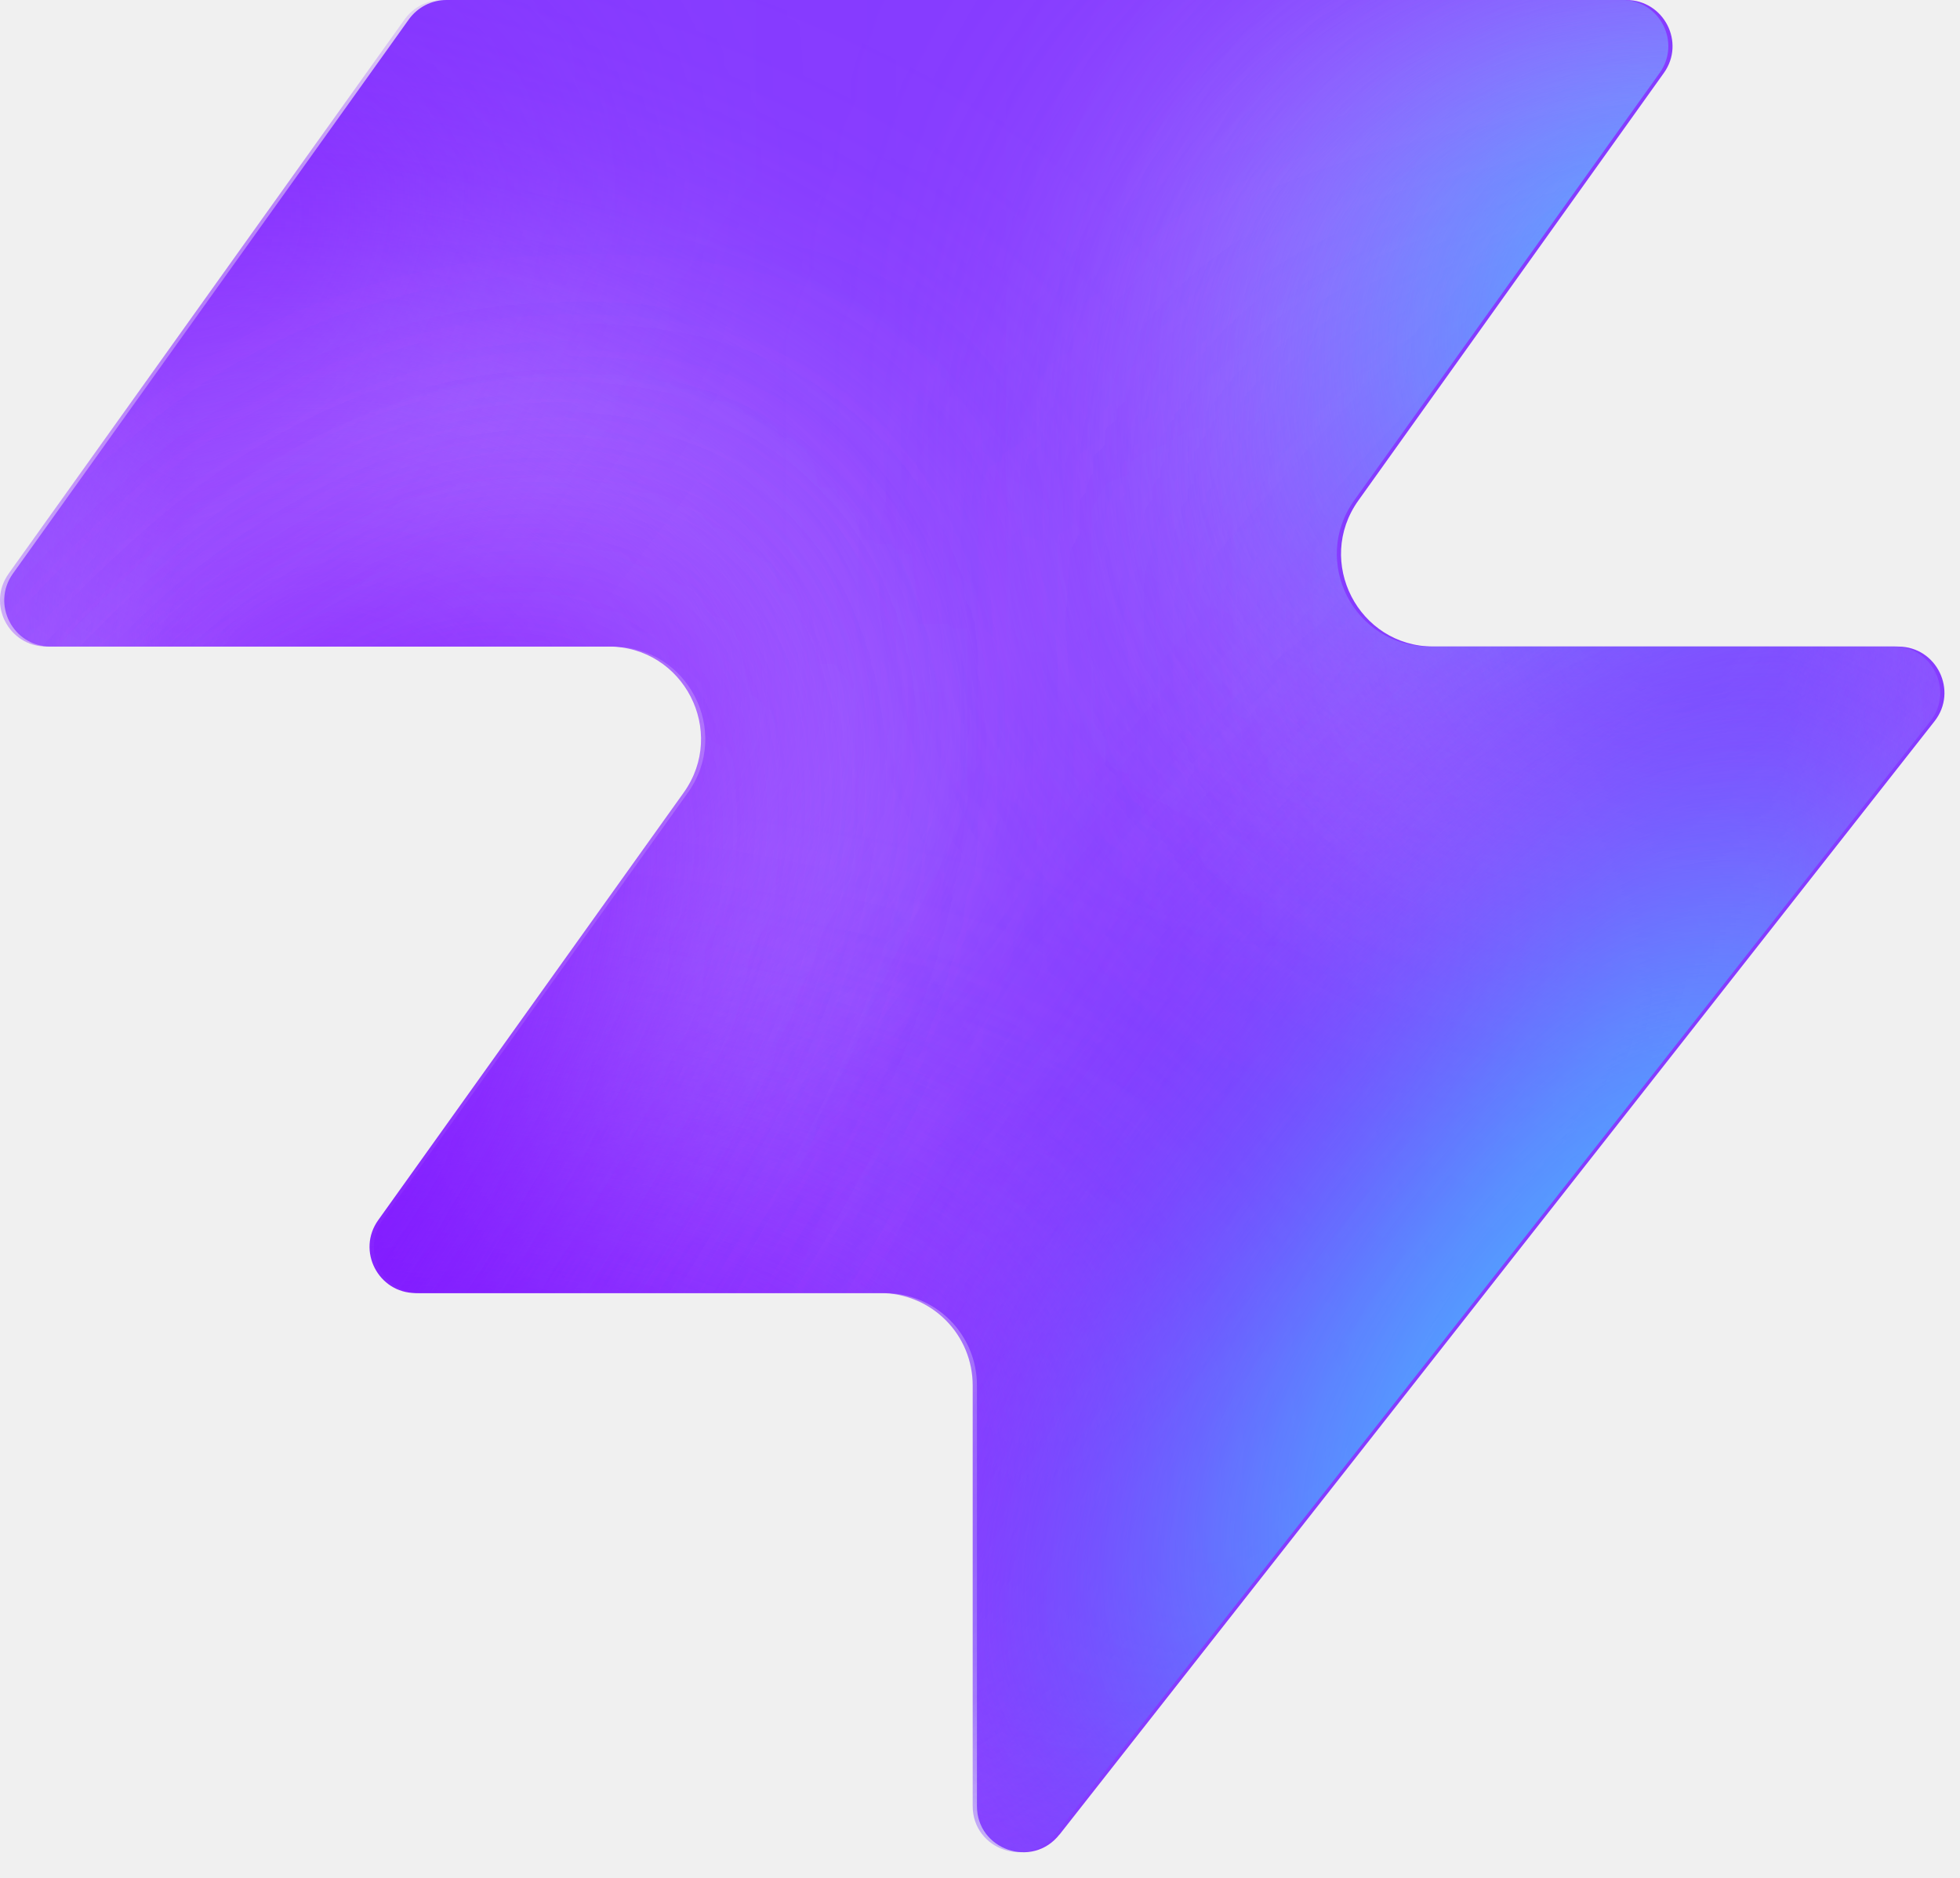
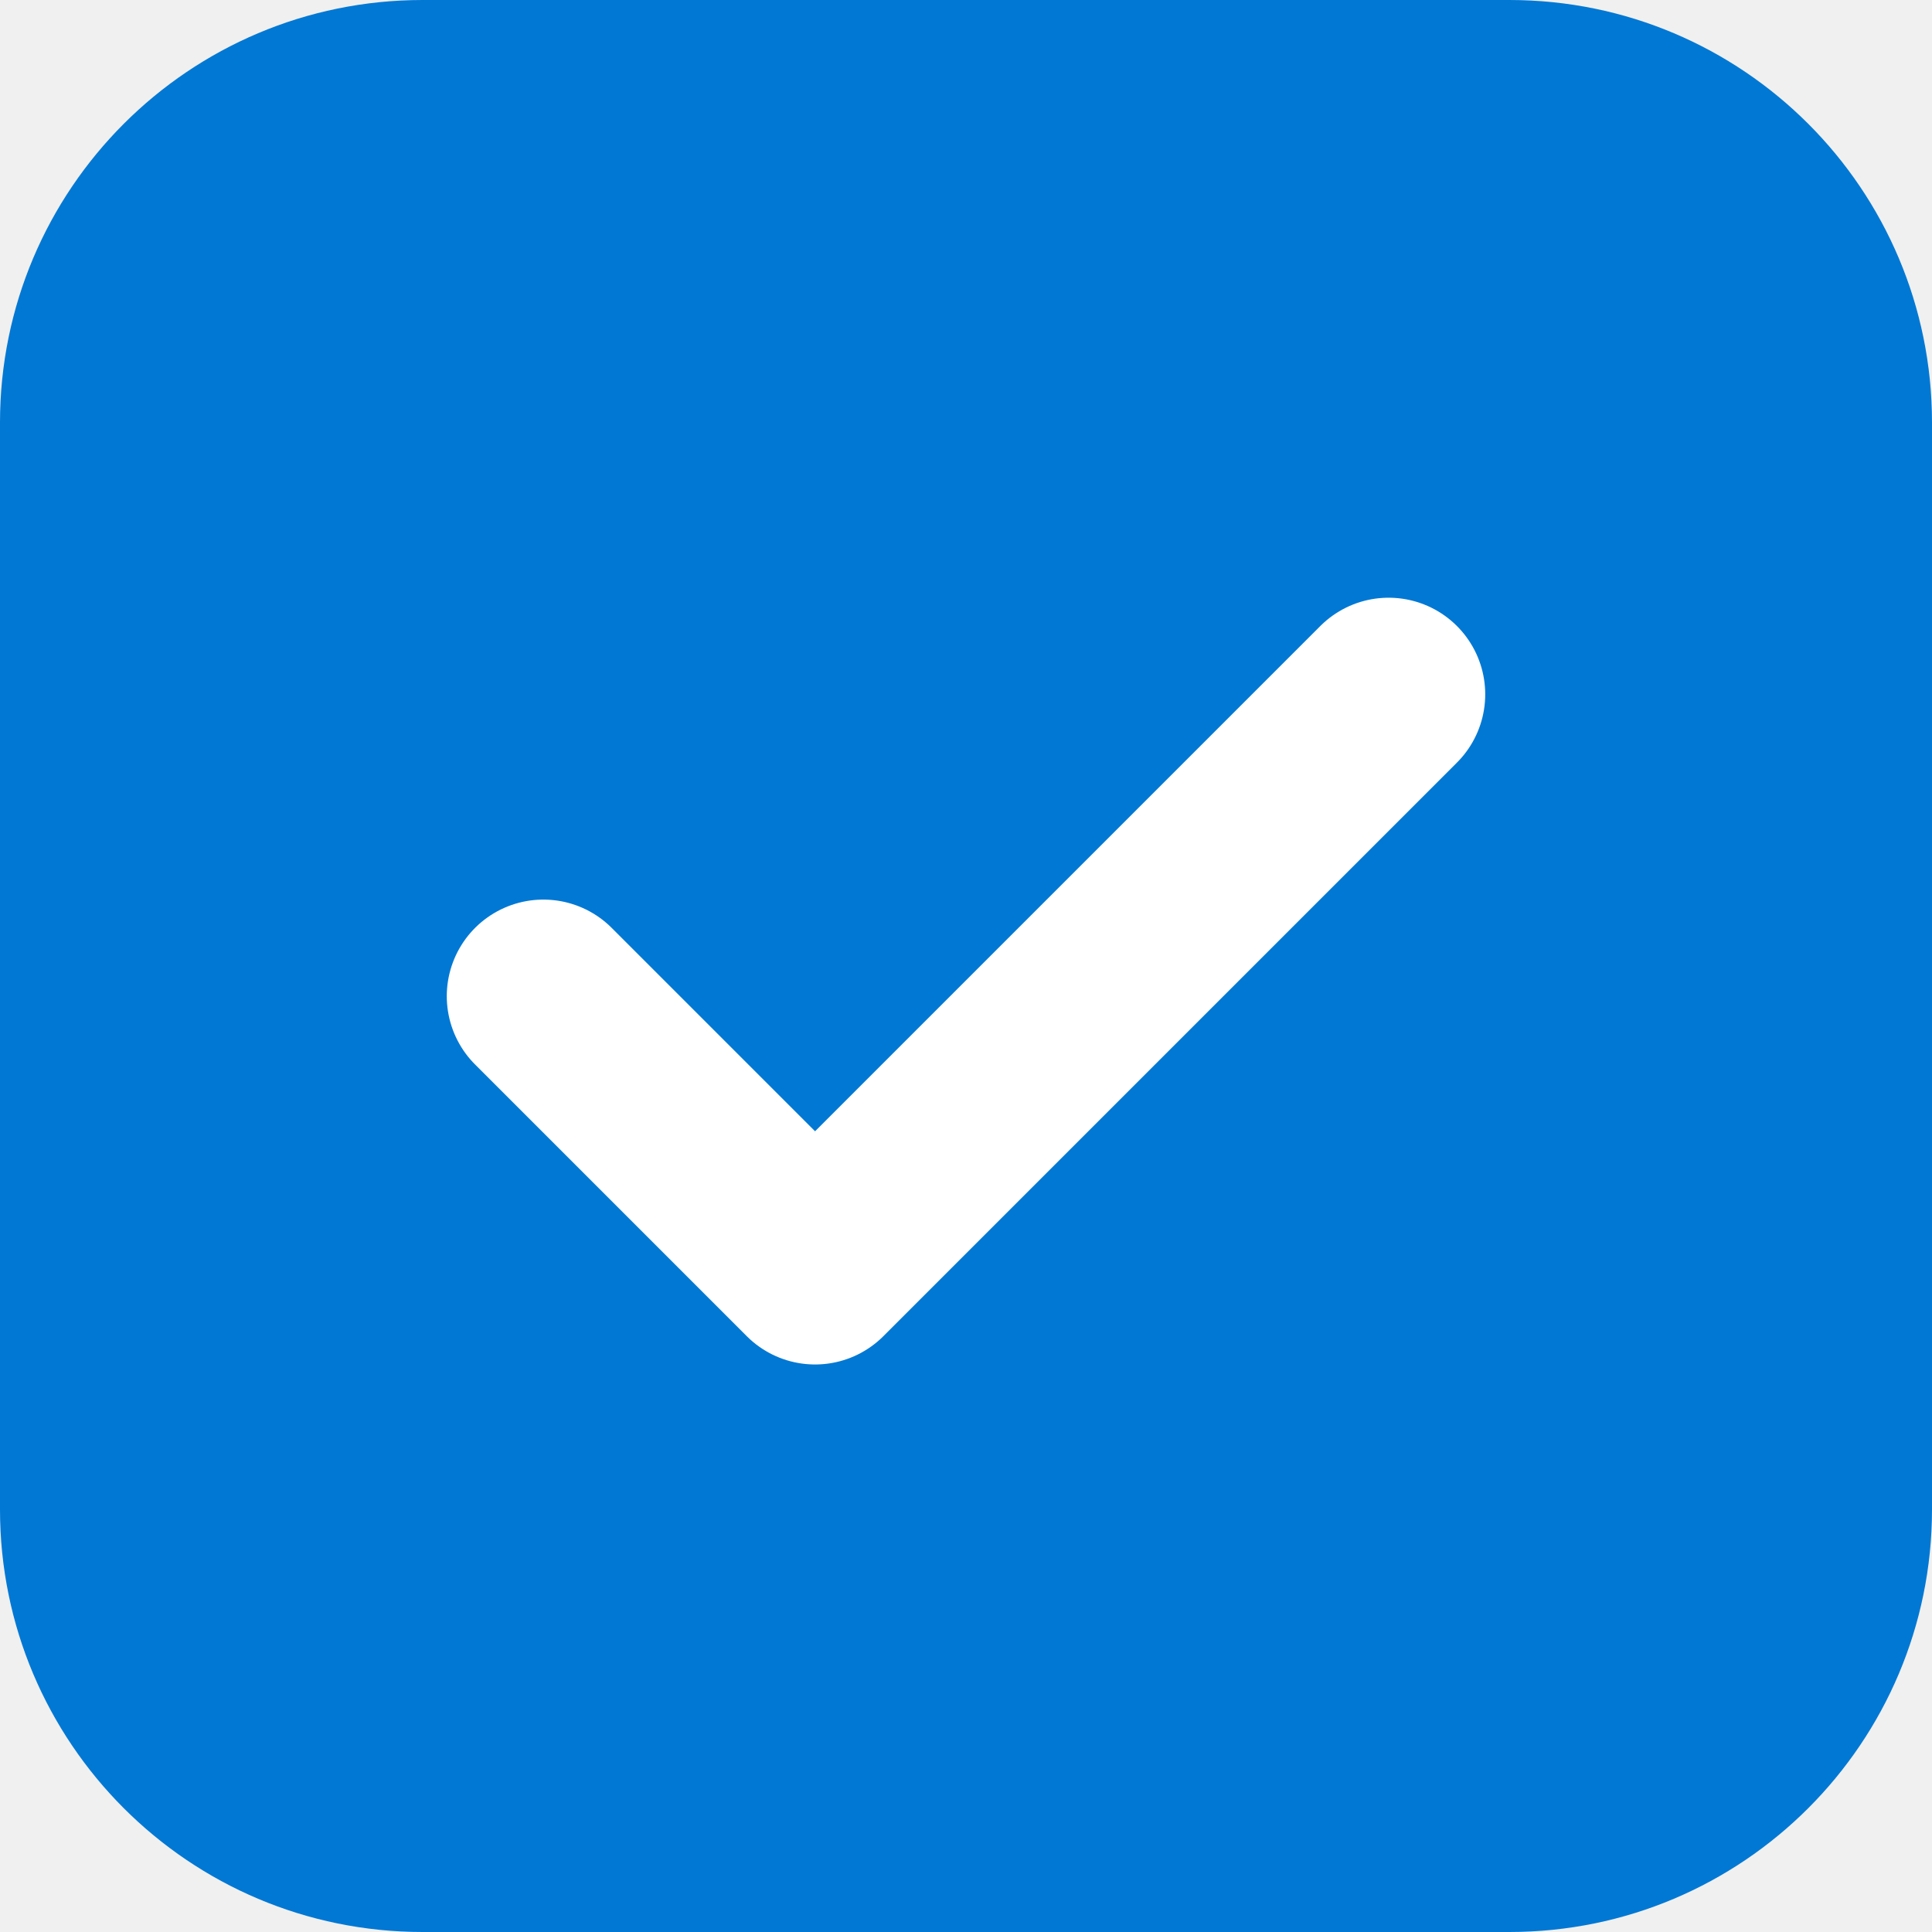
- <svg xmlns="http://www.w3.org/2000/svg" width="48" height="46" fill="none" viewBox="0 0 48 46">
-   <path fill="#863bff" d="M25.946 44.938c-.664.845-2.021.375-2.021-.698V33.937a2.26 2.26 0 0 0-2.262-2.262H10.287c-.92 0-1.456-1.04-.92-1.788l7.48-10.471c1.07-1.497 0-3.578-1.842-3.578H1.237c-.92 0-1.456-1.04-.92-1.788L10.013.474c.214-.297.556-.474.92-.474h28.894c.92 0 1.456 1.04.92 1.788l-7.48 10.471c-1.07 1.498 0 3.579 1.842 3.579h11.377c.943 0 1.473 1.088.89 1.83L25.947 44.94z" style="fill:#863bff;fill:color(display-p3 .525 .23 1);fill-opacity:1" />
-   <mask id="a" width="48" height="46" x="0" y="0" maskUnits="userSpaceOnUse" style="mask-type:alpha">
-     <path fill="#000" d="M25.842 44.938c-.664.844-2.021.375-2.021-.698V33.937a2.26 2.26 0 0 0-2.262-2.262H10.183c-.92 0-1.456-1.04-.92-1.788l7.48-10.471c1.07-1.498 0-3.579-1.842-3.579H1.133c-.92 0-1.456-1.04-.92-1.787L9.91.473c.214-.297.556-.474.92-.474h28.894c.92 0 1.456 1.04.92 1.788l-7.48 10.471c-1.07 1.498 0 3.578 1.842 3.578h11.377c.943 0 1.473 1.088.89 1.832L25.843 44.94z" style="fill:#000;fill-opacity:1" />
-   </mask>
-   <g mask="url(#a)">
-     <g filter="url(#b)">
-       <ellipse cx="5.508" cy="14.704" fill="#ede6ff" rx="5.508" ry="14.704" style="fill:#ede6ff;fill:color(display-p3 .927 .903 1);fill-opacity:1" transform="matrix(.00324 1 1 -.00324 -4.47 31.516)" />
-     </g>
-     <g filter="url(#c)">
-       <ellipse cx="10.399" cy="29.851" fill="#ede6ff" rx="10.399" ry="29.851" style="fill:#ede6ff;fill:color(display-p3 .927 .903 1);fill-opacity:1" transform="matrix(.00324 1 1 -.00324 -39.328 7.883)" />
-     </g>
-     <g filter="url(#d)">
-       <ellipse cx="5.508" cy="30.487" fill="#7e14ff" rx="5.508" ry="30.487" style="fill:#7e14ff;fill:color(display-p3 .492 .077 1);fill-opacity:1" transform="rotate(89.814 -25.913 -14.639)scale(1 -1)" />
-     </g>
-     <g filter="url(#e)">
-       <ellipse cx="5.508" cy="30.599" fill="#7e14ff" rx="5.508" ry="30.599" style="fill:#7e14ff;fill:color(display-p3 .492 .077 1);fill-opacity:1" transform="rotate(89.814 -32.644 -3.334)scale(1 -1)" />
-     </g>
-     <g filter="url(#f)">
-       <ellipse cx="5.508" cy="30.599" fill="#7e14ff" rx="5.508" ry="30.599" style="fill:#7e14ff;fill:color(display-p3 .492 .077 1);fill-opacity:1" transform="matrix(.00324 1 1 -.00324 -34.34 30.47)" />
-     </g>
-     <g filter="url(#g)">
-       <ellipse cx="14.072" cy="22.078" fill="#ede6ff" rx="14.072" ry="22.078" style="fill:#ede6ff;fill:color(display-p3 .927 .903 1);fill-opacity:1" transform="rotate(93.35 24.506 48.493)scale(-1 1)" />
-     </g>
-     <g filter="url(#h)">
-       <ellipse cx="3.47" cy="21.501" fill="#7e14ff" rx="3.47" ry="21.501" style="fill:#7e14ff;fill:color(display-p3 .492 .077 1);fill-opacity:1" transform="rotate(89.009 28.708 47.59)scale(-1 1)" />
-     </g>
-     <g filter="url(#i)">
-       <ellipse cx="3.47" cy="21.501" fill="#7e14ff" rx="3.47" ry="21.501" style="fill:#7e14ff;fill:color(display-p3 .492 .077 1);fill-opacity:1" transform="rotate(89.009 28.708 47.59)scale(-1 1)" />
-     </g>
-     <g filter="url(#j)">
-       <ellipse cx=".387" cy="8.972" fill="#7e14ff" rx="4.407" ry="29.108" style="fill:#7e14ff;fill:color(display-p3 .492 .077 1);fill-opacity:1" transform="rotate(39.51 .387 8.972)" />
-     </g>
-     <g filter="url(#k)">
-       <ellipse cx="47.523" cy="-6.092" fill="#7e14ff" rx="4.407" ry="29.108" style="fill:#7e14ff;fill:color(display-p3 .492 .077 1);fill-opacity:1" transform="rotate(37.892 47.523 -6.092)" />
-     </g>
-     <g filter="url(#l)">
-       <ellipse cx="41.412" cy="6.333" fill="#47bfff" rx="5.971" ry="9.665" style="fill:#47bfff;fill:color(display-p3 .28 .748 1);fill-opacity:1" transform="rotate(37.892 41.412 6.333)" />
-     </g>
-     <g filter="url(#m)">
-       <ellipse cx="-1.879" cy="38.332" fill="#7e14ff" rx="4.407" ry="29.108" style="fill:#7e14ff;fill:color(display-p3 .492 .077 1);fill-opacity:1" transform="rotate(37.892 -1.88 38.332)" />
-     </g>
-     <g filter="url(#n)">
-       <ellipse cx="-1.879" cy="38.332" fill="#7e14ff" rx="4.407" ry="29.108" style="fill:#7e14ff;fill:color(display-p3 .492 .077 1);fill-opacity:1" transform="rotate(37.892 -1.88 38.332)" />
-     </g>
-     <g filter="url(#o)">
-       <ellipse cx="35.651" cy="29.907" fill="#7e14ff" rx="4.407" ry="29.108" style="fill:#7e14ff;fill:color(display-p3 .492 .077 1);fill-opacity:1" transform="rotate(37.892 35.651 29.907)" />
-     </g>
-     <g filter="url(#p)">
-       <ellipse cx="38.418" cy="32.4" fill="#47bfff" rx="5.971" ry="15.297" style="fill:#47bfff;fill:color(display-p3 .28 .748 1);fill-opacity:1" transform="rotate(37.892 38.418 32.4)" />
-     </g>
-   </g>
-   <defs>
-     <filter id="b" width="60.045" height="41.654" x="-19.77" y="16.149" color-interpolation-filters="sRGB" filterUnits="userSpaceOnUse">
-       <feFlood flood-opacity="0" result="BackgroundImageFix" />
-       <feBlend in="SourceGraphic" in2="BackgroundImageFix" result="shape" />
-       <feGaussianBlur result="effect1_foregroundBlur_2002_17158" stdDeviation="7.659" />
-     </filter>
-     <filter id="c" width="90.34" height="51.437" x="-54.613" y="-7.533" color-interpolation-filters="sRGB" filterUnits="userSpaceOnUse">
-       <feFlood flood-opacity="0" result="BackgroundImageFix" />
-       <feBlend in="SourceGraphic" in2="BackgroundImageFix" result="shape" />
-       <feGaussianBlur result="effect1_foregroundBlur_2002_17158" stdDeviation="7.659" />
-     </filter>
-     <filter id="d" width="79.355" height="29.4" x="-49.64" y="2.03" color-interpolation-filters="sRGB" filterUnits="userSpaceOnUse">
-       <feFlood flood-opacity="0" result="BackgroundImageFix" />
-       <feBlend in="SourceGraphic" in2="BackgroundImageFix" result="shape" />
-       <feGaussianBlur result="effect1_foregroundBlur_2002_17158" stdDeviation="4.596" />
-     </filter>
-     <filter id="e" width="79.579" height="29.4" x="-45.045" y="20.029" color-interpolation-filters="sRGB" filterUnits="userSpaceOnUse">
-       <feFlood flood-opacity="0" result="BackgroundImageFix" />
-       <feBlend in="SourceGraphic" in2="BackgroundImageFix" result="shape" />
-       <feGaussianBlur result="effect1_foregroundBlur_2002_17158" stdDeviation="4.596" />
-     </filter>
-     <filter id="f" width="79.579" height="29.4" x="-43.513" y="21.178" color-interpolation-filters="sRGB" filterUnits="userSpaceOnUse">
-       <feFlood flood-opacity="0" result="BackgroundImageFix" />
-       <feBlend in="SourceGraphic" in2="BackgroundImageFix" result="shape" />
-       <feGaussianBlur result="effect1_foregroundBlur_2002_17158" stdDeviation="4.596" />
-     </filter>
-     <filter id="g" width="74.749" height="58.852" x="15.756" y="-17.901" color-interpolation-filters="sRGB" filterUnits="userSpaceOnUse">
-       <feFlood flood-opacity="0" result="BackgroundImageFix" />
-       <feBlend in="SourceGraphic" in2="BackgroundImageFix" result="shape" />
-       <feGaussianBlur result="effect1_foregroundBlur_2002_17158" stdDeviation="7.659" />
-     </filter>
-     <filter id="h" width="61.377" height="25.362" x="23.548" y="2.284" color-interpolation-filters="sRGB" filterUnits="userSpaceOnUse">
-       <feFlood flood-opacity="0" result="BackgroundImageFix" />
-       <feBlend in="SourceGraphic" in2="BackgroundImageFix" result="shape" />
-       <feGaussianBlur result="effect1_foregroundBlur_2002_17158" stdDeviation="4.596" />
-     </filter>
-     <filter id="i" width="61.377" height="25.362" x="23.548" y="2.284" color-interpolation-filters="sRGB" filterUnits="userSpaceOnUse">
-       <feFlood flood-opacity="0" result="BackgroundImageFix" />
-       <feBlend in="SourceGraphic" in2="BackgroundImageFix" result="shape" />
-       <feGaussianBlur result="effect1_foregroundBlur_2002_17158" stdDeviation="4.596" />
-     </filter>
-     <filter id="j" width="56.045" height="63.649" x="-27.636" y="-22.853" color-interpolation-filters="sRGB" filterUnits="userSpaceOnUse">
-       <feFlood flood-opacity="0" result="BackgroundImageFix" />
-       <feBlend in="SourceGraphic" in2="BackgroundImageFix" result="shape" />
-       <feGaussianBlur result="effect1_foregroundBlur_2002_17158" stdDeviation="4.596" />
-     </filter>
-     <filter id="k" width="54.814" height="64.646" x="20.116" y="-38.415" color-interpolation-filters="sRGB" filterUnits="userSpaceOnUse">
-       <feFlood flood-opacity="0" result="BackgroundImageFix" />
-       <feBlend in="SourceGraphic" in2="BackgroundImageFix" result="shape" />
-       <feGaussianBlur result="effect1_foregroundBlur_2002_17158" stdDeviation="4.596" />
-     </filter>
-     <filter id="l" width="33.541" height="35.313" x="24.641" y="-11.323" color-interpolation-filters="sRGB" filterUnits="userSpaceOnUse">
-       <feFlood flood-opacity="0" result="BackgroundImageFix" />
-       <feBlend in="SourceGraphic" in2="BackgroundImageFix" result="shape" />
-       <feGaussianBlur result="effect1_foregroundBlur_2002_17158" stdDeviation="4.596" />
-     </filter>
-     <filter id="m" width="54.814" height="64.646" x="-29.286" y="6.009" color-interpolation-filters="sRGB" filterUnits="userSpaceOnUse">
-       <feFlood flood-opacity="0" result="BackgroundImageFix" />
-       <feBlend in="SourceGraphic" in2="BackgroundImageFix" result="shape" />
-       <feGaussianBlur result="effect1_foregroundBlur_2002_17158" stdDeviation="4.596" />
-     </filter>
-     <filter id="n" width="54.814" height="64.646" x="-29.286" y="6.009" color-interpolation-filters="sRGB" filterUnits="userSpaceOnUse">
-       <feFlood flood-opacity="0" result="BackgroundImageFix" />
-       <feBlend in="SourceGraphic" in2="BackgroundImageFix" result="shape" />
-       <feGaussianBlur result="effect1_foregroundBlur_2002_17158" stdDeviation="4.596" />
-     </filter>
-     <filter id="o" width="54.814" height="64.646" x="8.244" y="-2.416" color-interpolation-filters="sRGB" filterUnits="userSpaceOnUse">
-       <feFlood flood-opacity="0" result="BackgroundImageFix" />
-       <feBlend in="SourceGraphic" in2="BackgroundImageFix" result="shape" />
-       <feGaussianBlur result="effect1_foregroundBlur_2002_17158" stdDeviation="4.596" />
-     </filter>
-     <filter id="p" width="39.409" height="43.623" x="18.713" y="10.588" color-interpolation-filters="sRGB" filterUnits="userSpaceOnUse">
-       <feFlood flood-opacity="0" result="BackgroundImageFix" />
-       <feBlend in="SourceGraphic" in2="BackgroundImageFix" result="shape" />
-       <feGaussianBlur result="effect1_foregroundBlur_2002_17158" stdDeviation="4.596" />
-     </filter>
-   </defs>
+ <svg xmlns="http://www.w3.org/2000/svg" viewBox="0 0 32 32">
+   <rect width="32" height="32" rx="7" fill="#0078D4" />
+   <path d="M9 16.5l4.5 4.5L23 11.5" fill="none" stroke="#fff" stroke-width="3.2" stroke-linecap="round" stroke-linejoin="round" />
</svg>
